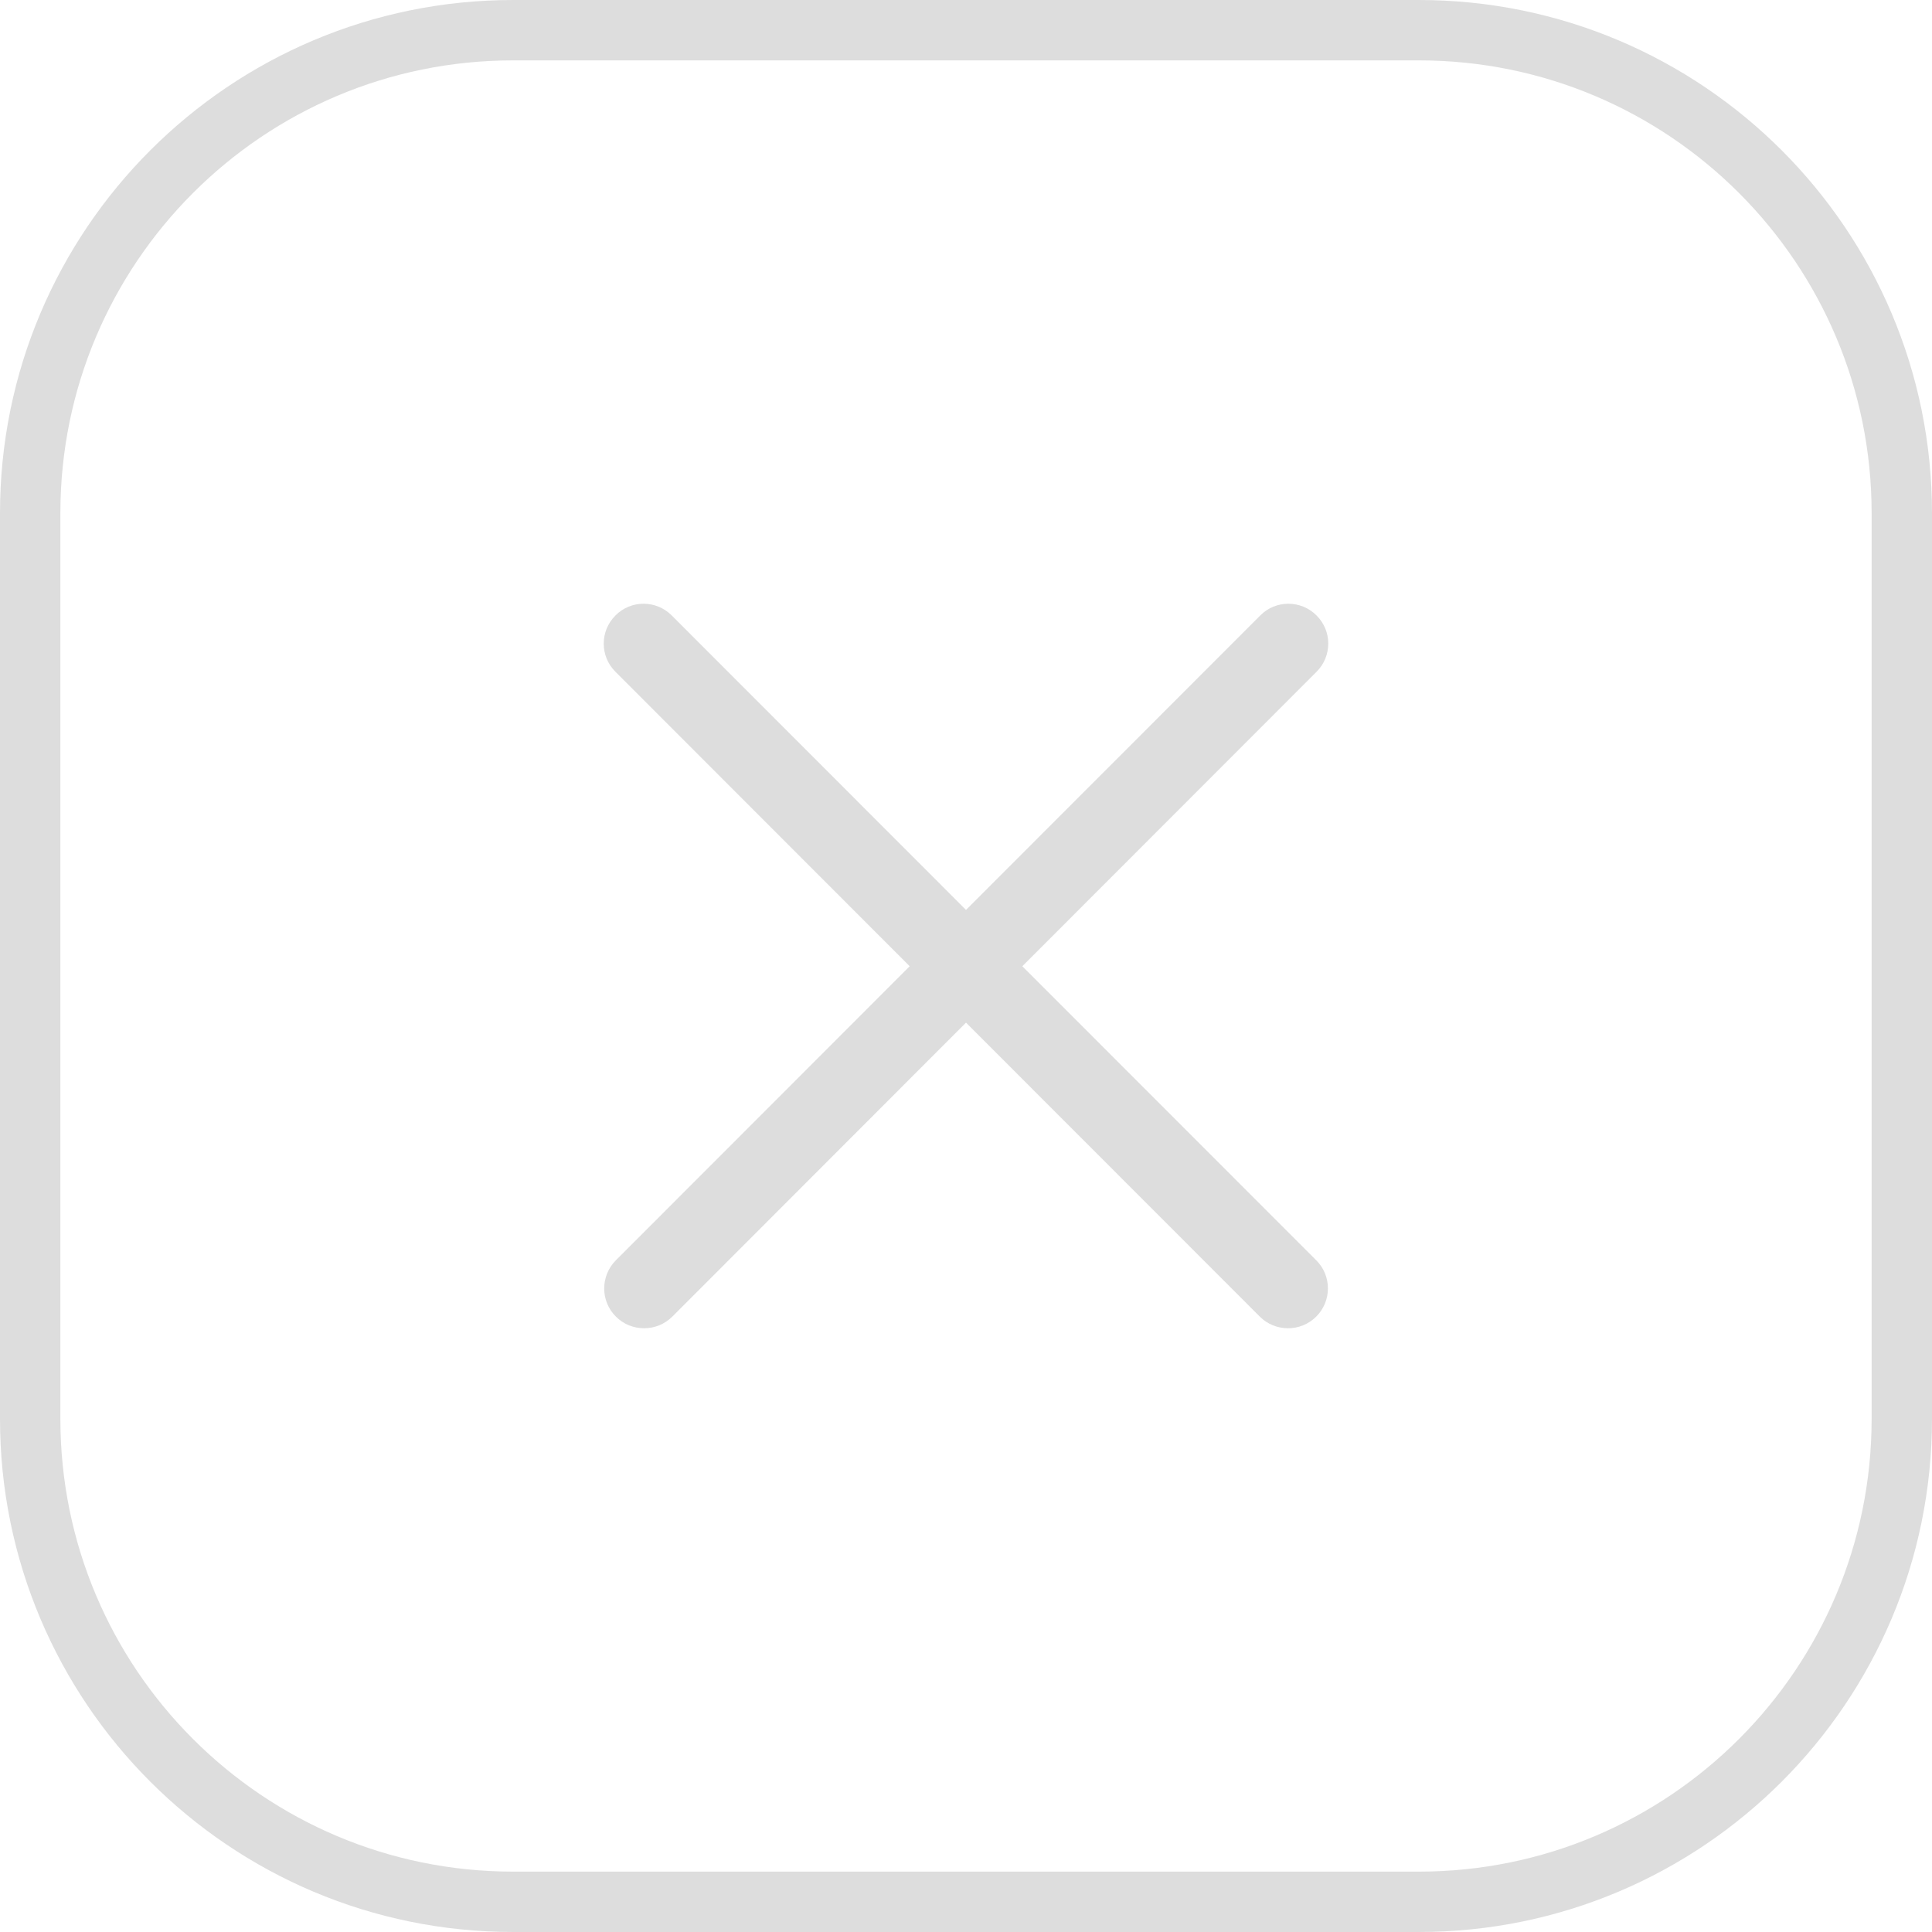
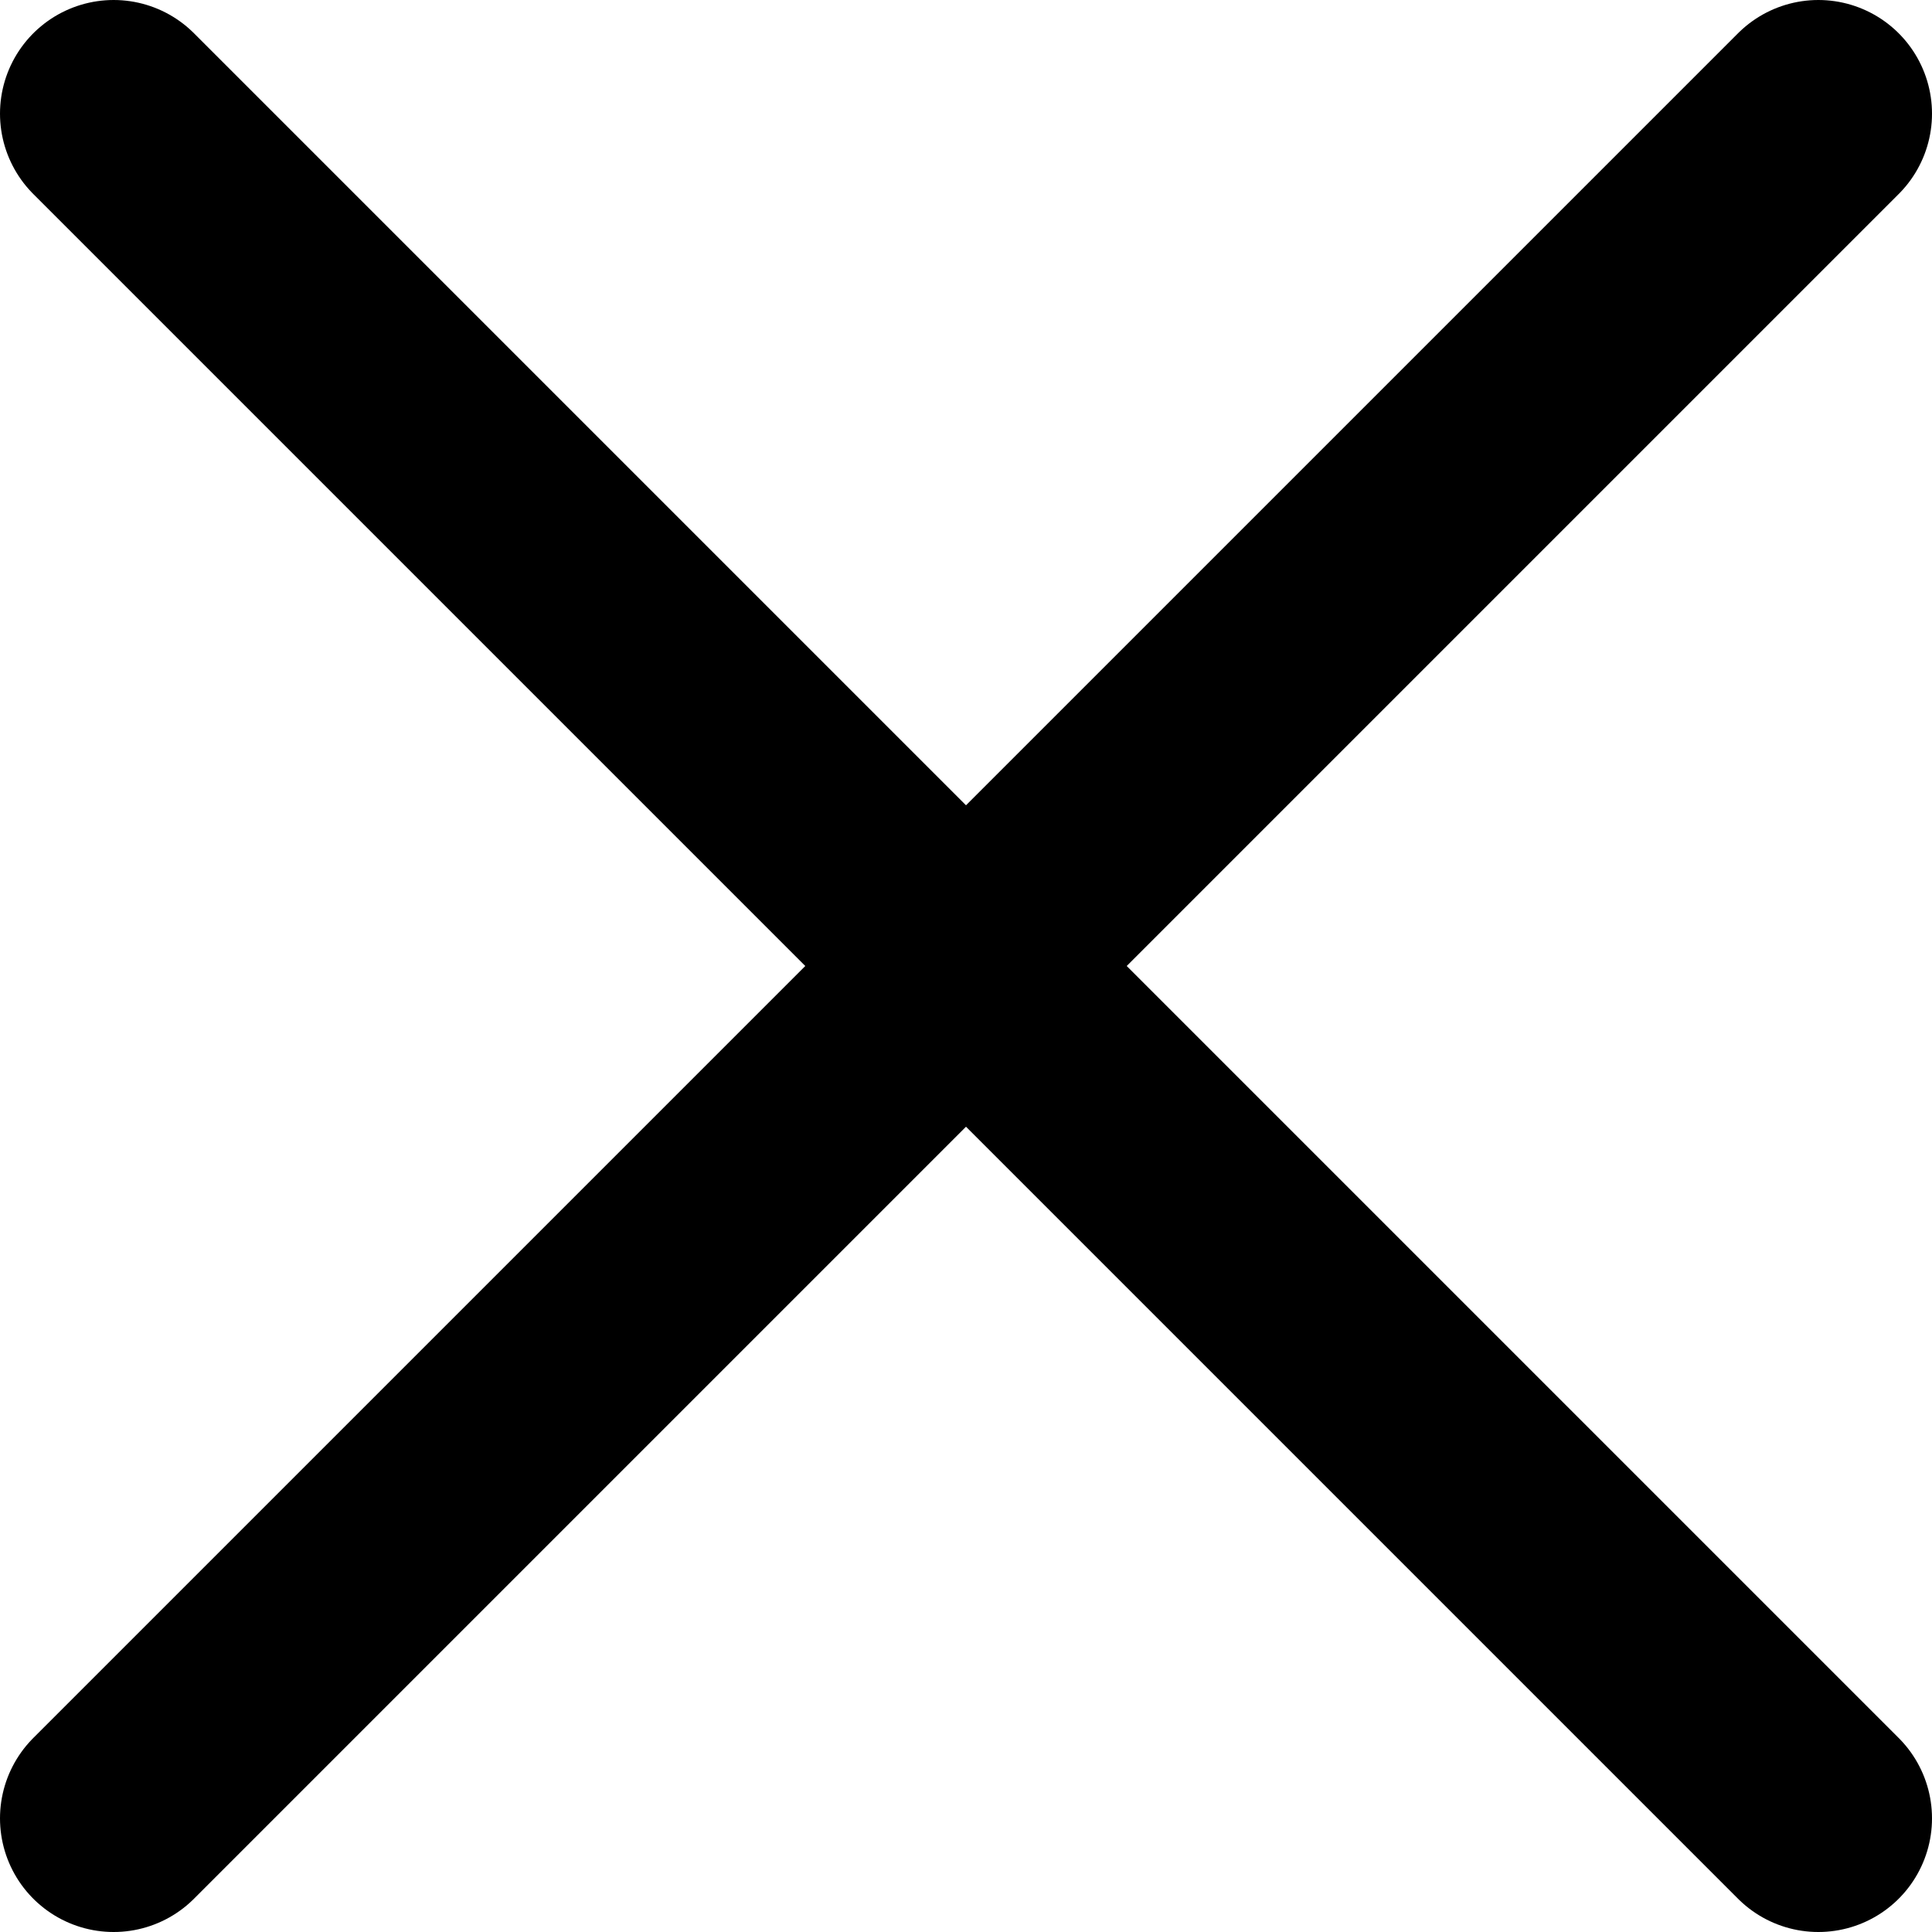
- <svg xmlns="http://www.w3.org/2000/svg" width="32px" height="32px" viewBox="0 0 32 32" version="1.1">
-   <g id="页面-1" stroke="none" stroke-width="1" fill="none" fill-rule="evenodd">
-     <g id="切图" transform="translate(-598, -2980)">
-       <g id="ic_close" transform="translate(598, 2980)">
-         <rect id="矩形" stroke="#DDDDDD" x="0.5" y="0.5" width="31" height="31" rx="8" />
-         <g id="guanbi" transform="translate(10, 10)" fill="#DDDDDD" fill-rule="nonzero">
-           <path d="M6.933,6.004 L11.806,1.127 C12.065,0.869 12.065,0.451 11.806,0.194 C11.548,-0.065 11.13,-0.065 10.874,0.194 L6,5.071 L1.126,0.194 C0.868,-0.065 0.45,-0.065 0.194,0.194 C-0.065,0.452 -0.065,0.87 0.194,1.127 L5.067,6.004 L0.201,10.874 C-0.057,11.133 -0.057,11.551 0.201,11.807 C0.329,11.936 0.498,12 0.668,12 C0.839,12 1.005,11.936 1.136,11.807 L6,6.938 L10.866,11.807 C10.995,11.936 11.163,12 11.334,12 C11.504,12 11.671,11.936 11.801,11.807 C12.059,11.549 12.059,11.131 11.801,10.874 L6.933,6.004 Z" id="路径" />
-         </g>
-       </g>
-     </g>
-   </g>
+ <svg xmlns="http://www.w3.org/2000/svg" width="17" height="17" viewBox="0 0 17 17" fill="none">
+   <path d="M1 1L16 16" stroke="black" stroke-width="2" stroke-linecap="round" />
+   <path d="M16 1L1 16" stroke="black" stroke-width="2" stroke-linecap="round" />
</svg>
